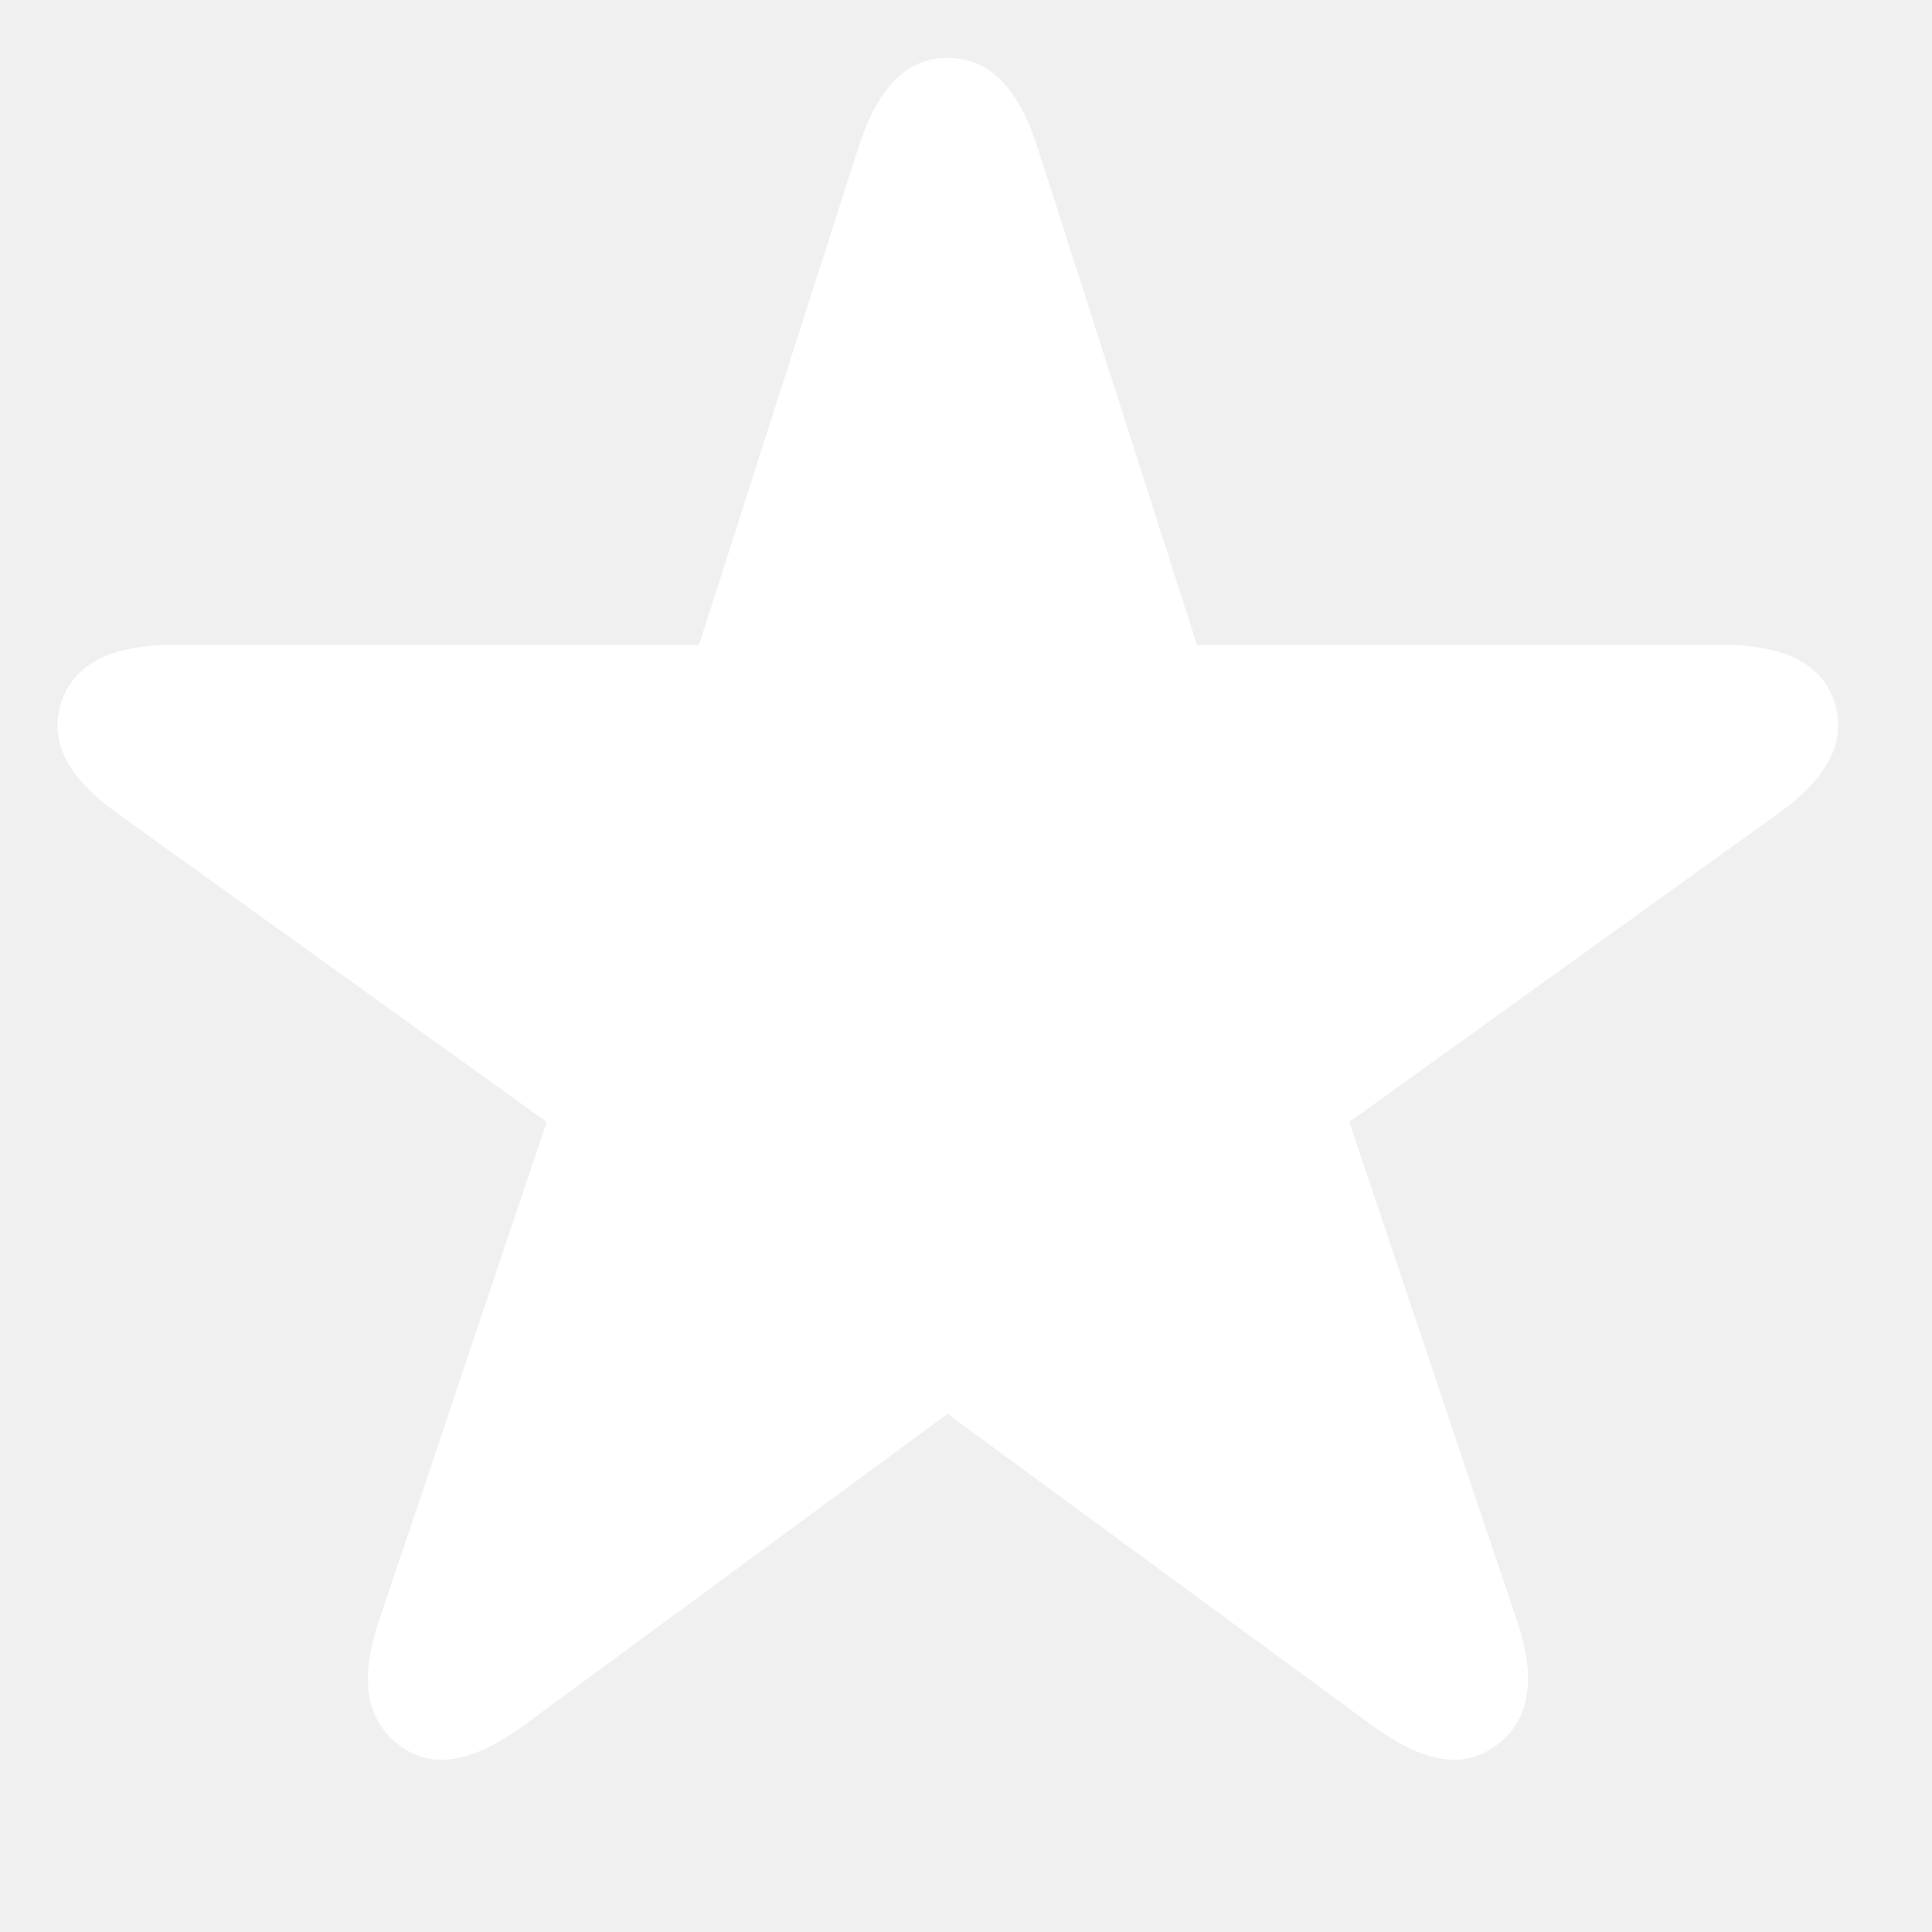
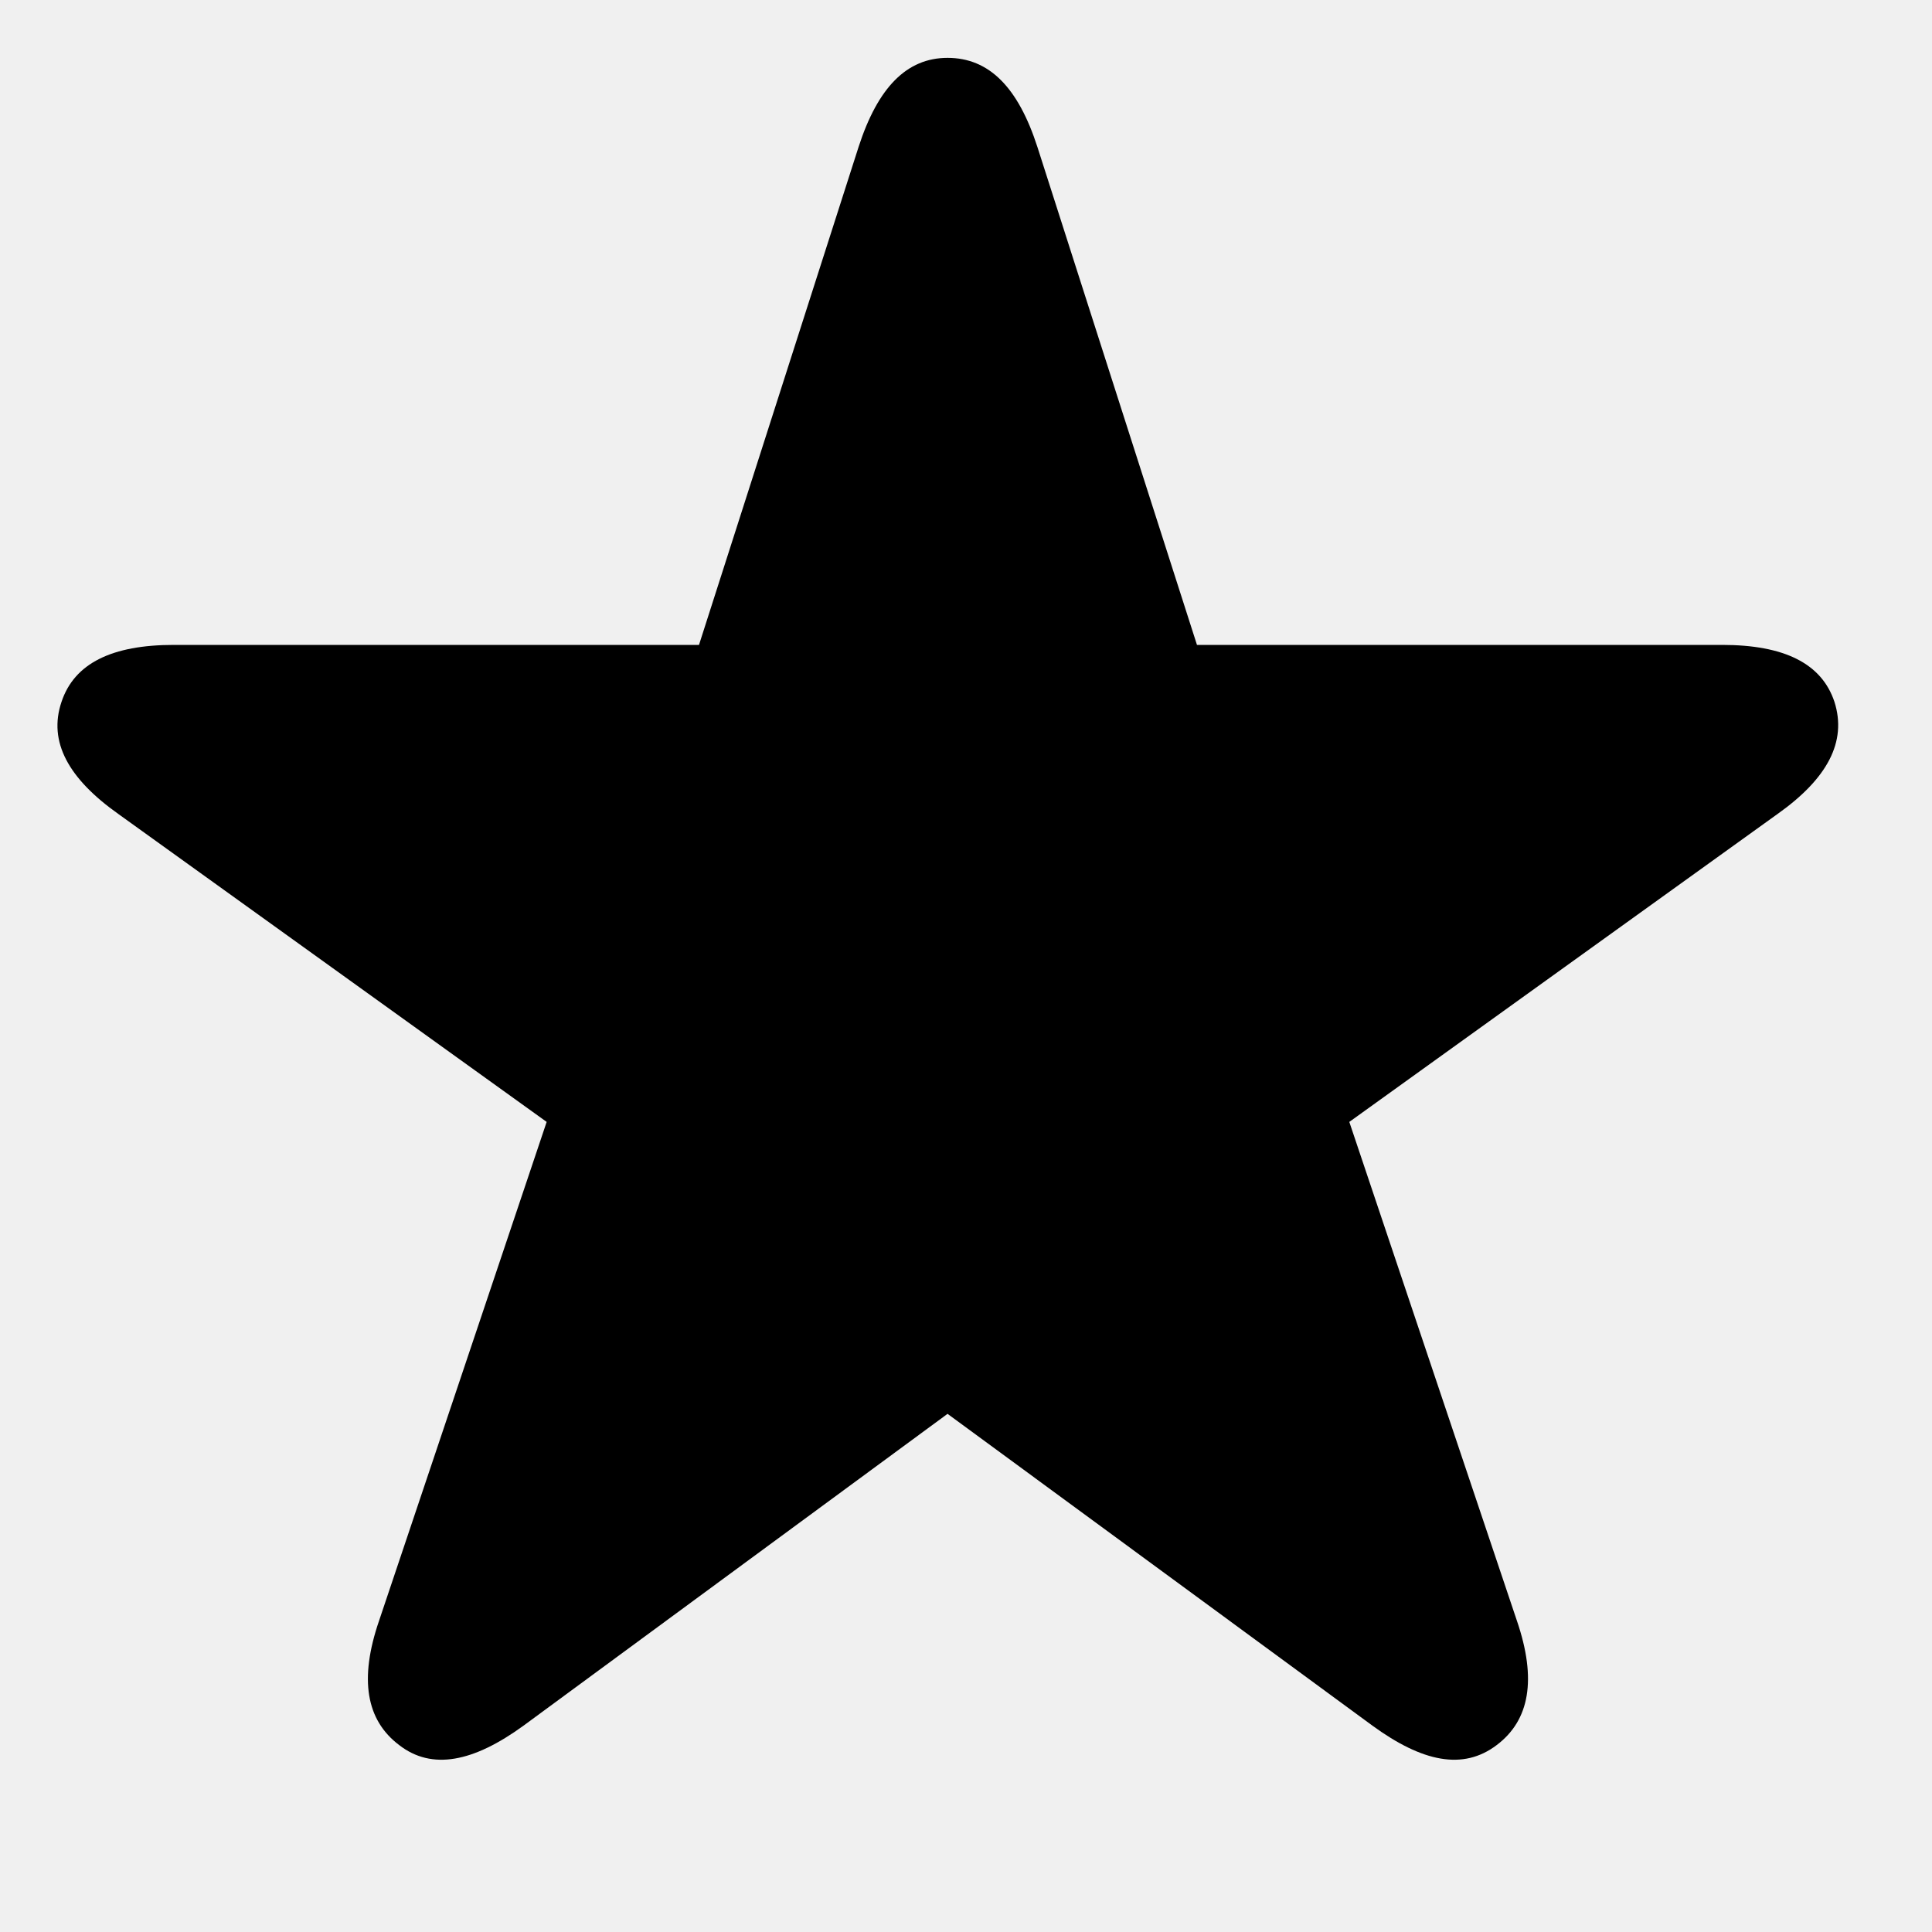
- <svg xmlns="http://www.w3.org/2000/svg" width="20" height="20" viewBox="0 0 20 20" fill="none">
-   <path d="M4.131 18.064C4.472 18.33 4.903 18.239 5.418 17.865L9.809 14.636L14.209 17.865C14.723 18.239 15.146 18.33 15.495 18.064C15.835 17.807 15.91 17.384 15.703 16.778L13.968 11.614L18.4 8.427C18.915 8.062 19.122 7.68 18.99 7.265C18.857 6.866 18.467 6.676 17.828 6.676H12.391L10.739 1.521C10.54 0.906 10.241 0.599 9.809 0.599C9.386 0.599 9.087 0.906 8.888 1.521L7.236 6.676H1.799C1.16 6.676 0.77 6.866 0.637 7.265C0.496 7.68 0.711 8.062 1.226 8.427L5.659 11.614L3.924 16.778C3.716 17.384 3.791 17.807 4.131 18.064Z" fill="white" style="fill:white;" />
+ <svg xmlns="http://www.w3.org/2000/svg" viewBox="0 0 20 20" fill="currentColor">
+   <path d="M4.131 18.064C4.472 18.33 4.903 18.239 5.418 17.865L9.809 14.636L14.209 17.865C14.723 18.239 15.146 18.33 15.495 18.064C15.835 17.807 15.91 17.384 15.703 16.778L13.968 11.614L18.4 8.427C18.915 8.062 19.122 7.68 18.99 7.265C18.857 6.866 18.467 6.676 17.828 6.676H12.391L10.739 1.521C10.54 0.906 10.241 0.599 9.809 0.599C9.386 0.599 9.087 0.906 8.888 1.521L7.236 6.676H1.799C1.16 6.676 0.77 6.866 0.637 7.265C0.496 7.68 0.711 8.062 1.226 8.427L5.659 11.614L3.924 16.778C3.716 17.384 3.791 17.807 4.131 18.064Z" />
</svg>
